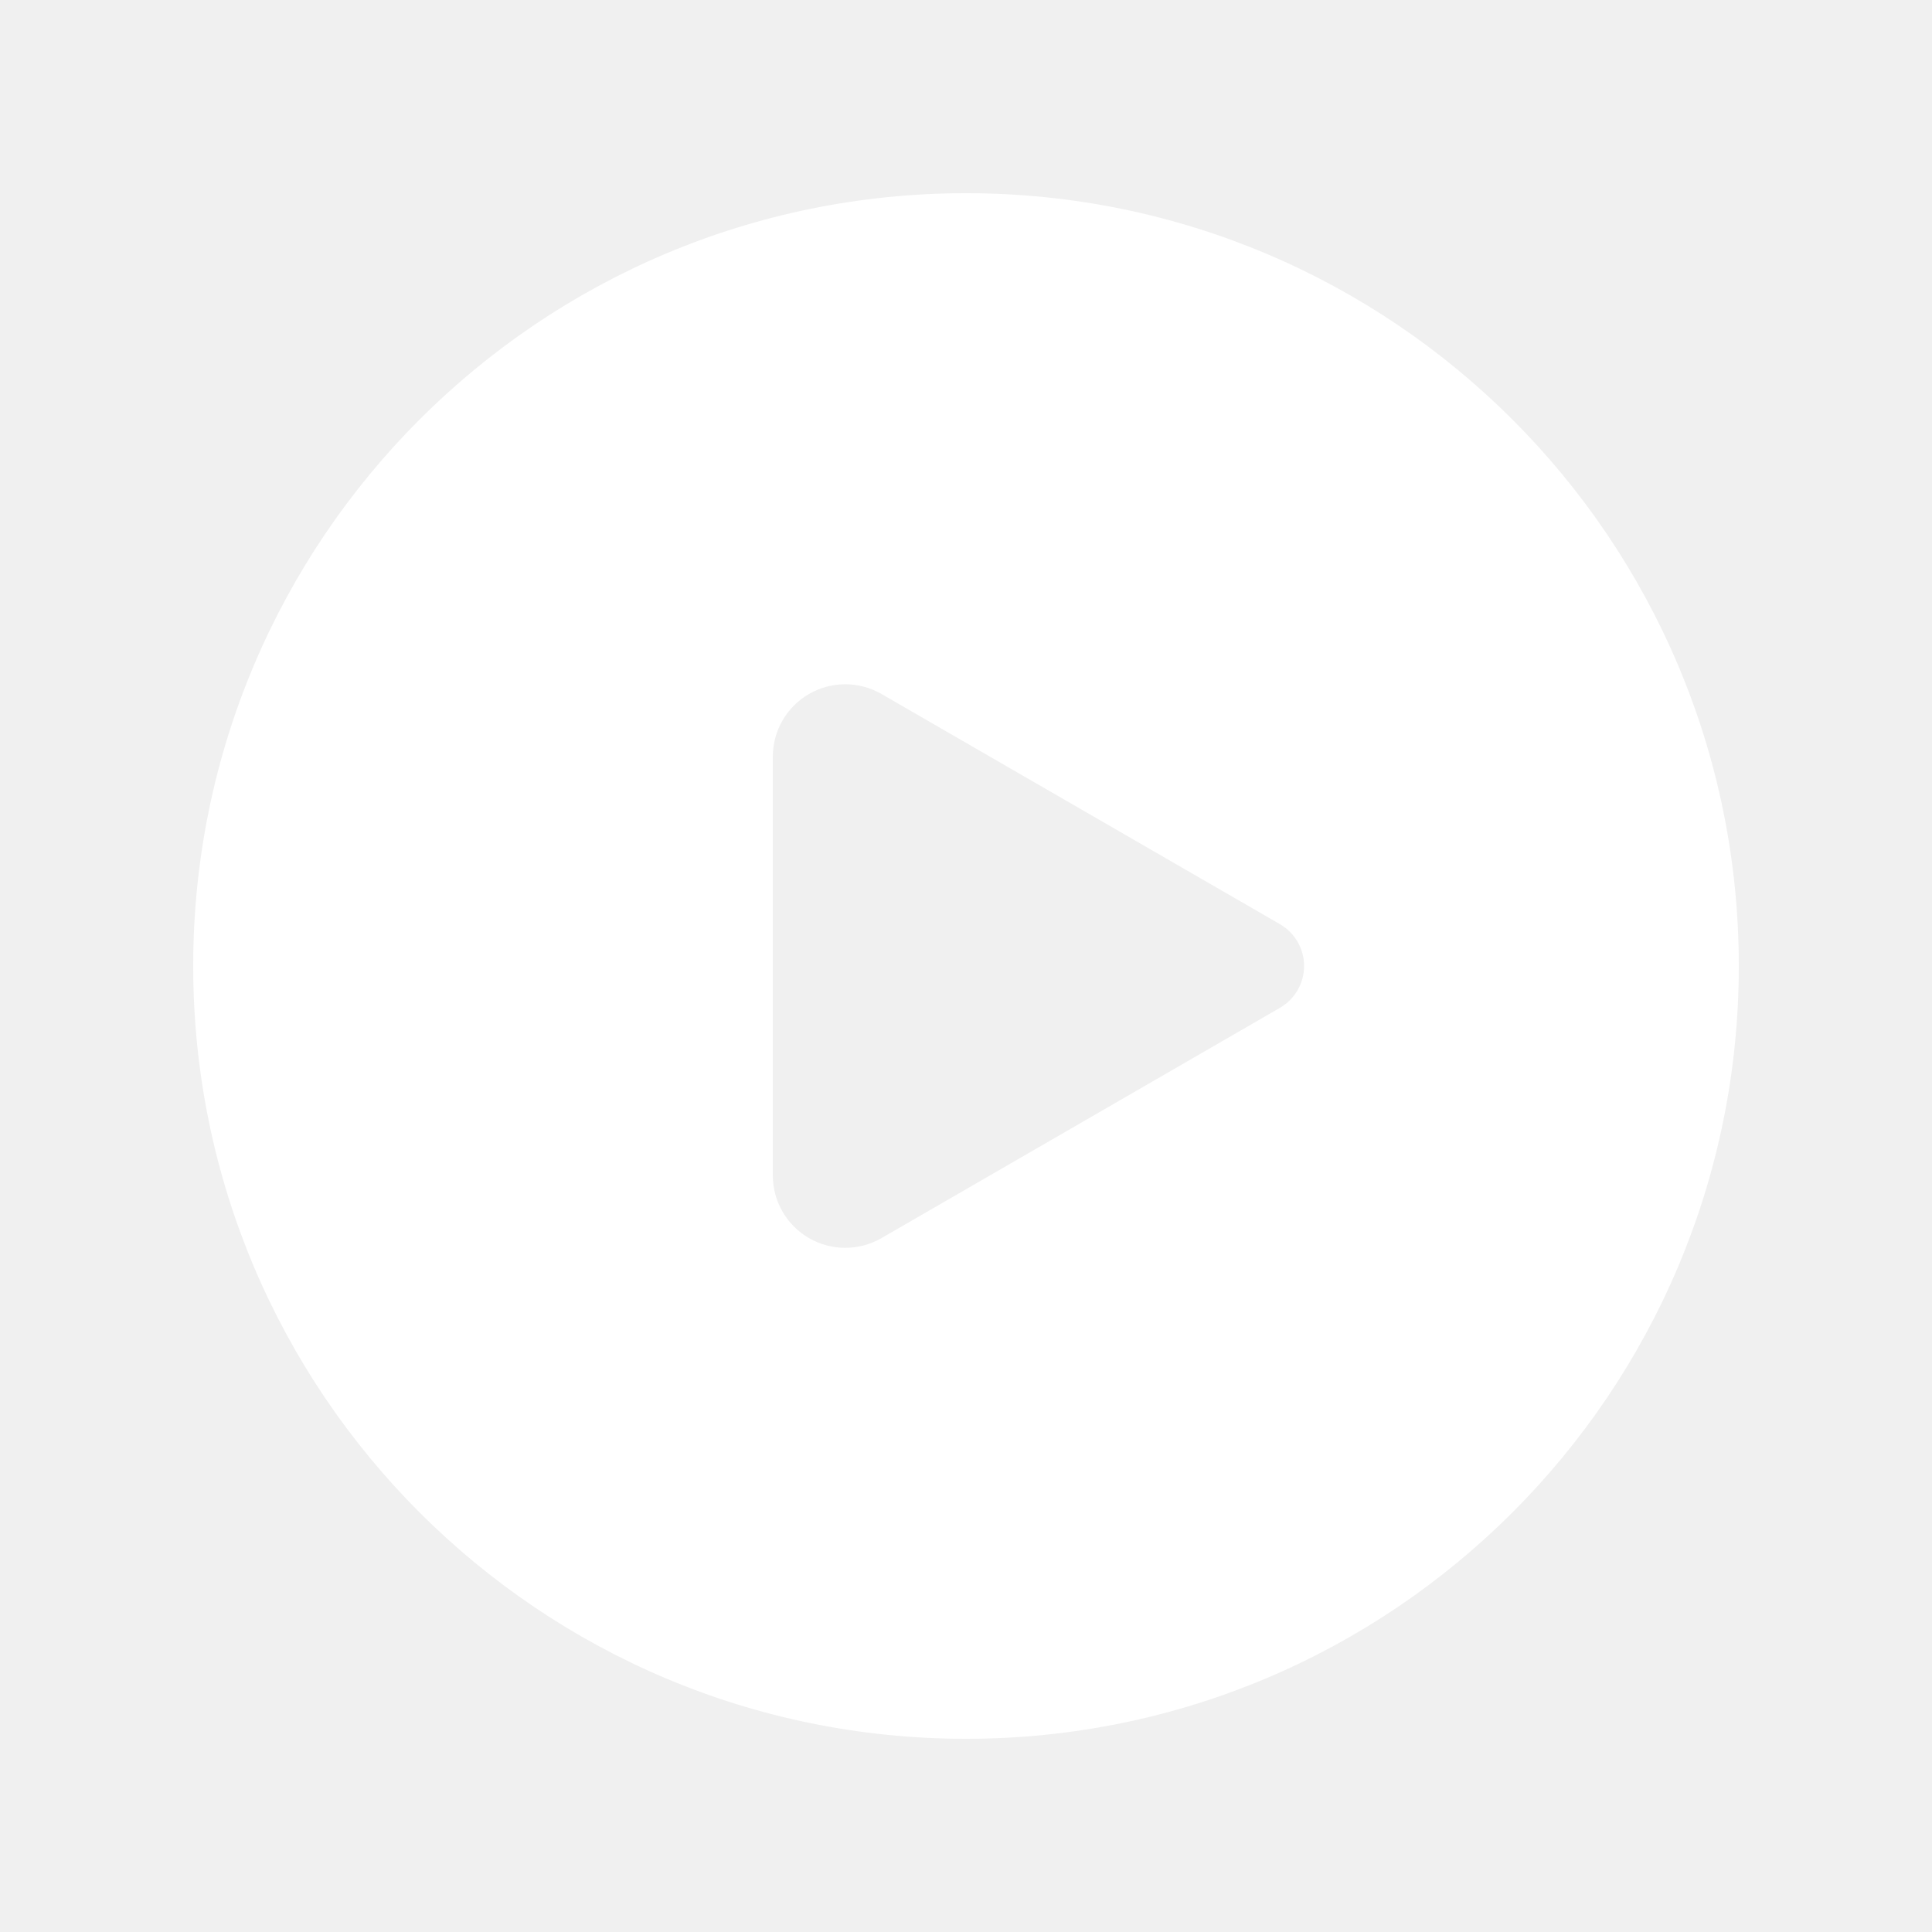
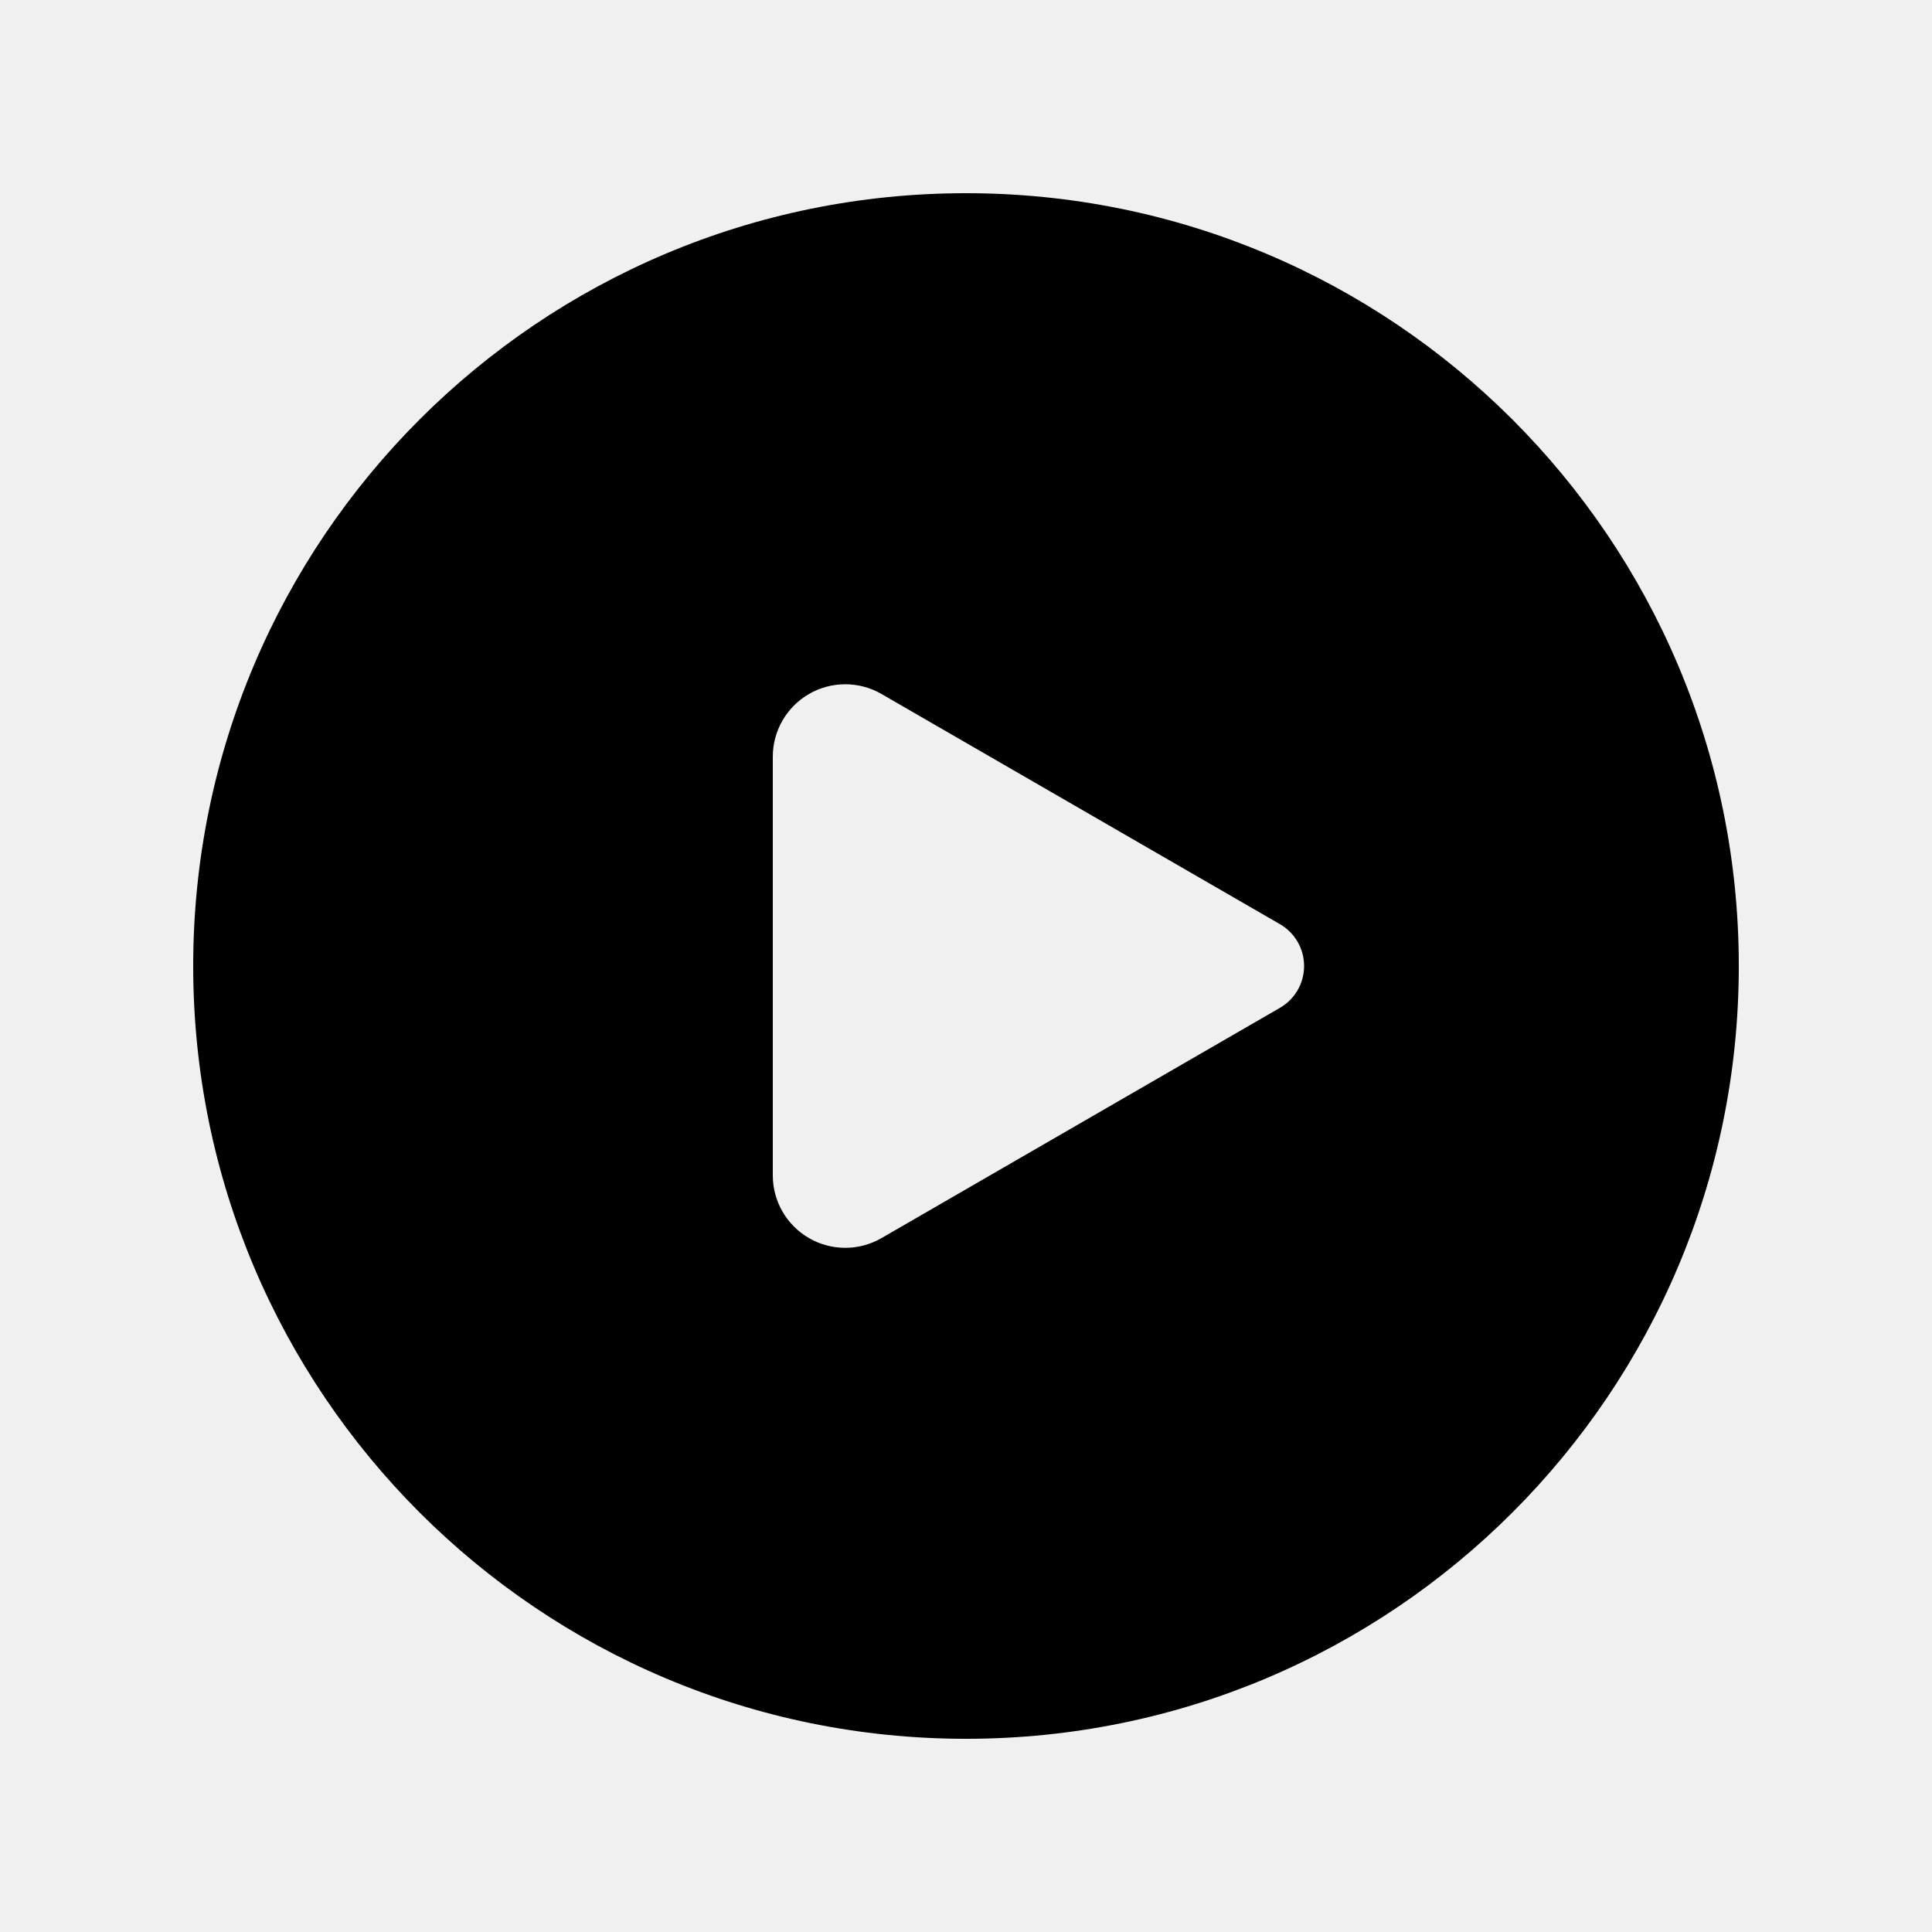
- <svg xmlns="http://www.w3.org/2000/svg" width="45" height="45" viewBox="0 0 20 20">
-   <path fill="#fff" d="M2 10a8 8 0 1 1 16 0a8 8 0 0 1-16 0m6-2.167v4.334a.75.75 0 0 0 1.125.65l4.125-2.384a.5.5 0 0 0 0-.866L9.125 7.184A.75.75 0 0 0 8 7.834" />
+ <svg xmlns="http://www.w3.org/2000/svg" viewBox="0 0 20 20">
+   <path d="M2 10a8 8 0 1 1 16 0a8 8 0 0 1-16 0m6-2.167v4.334a.75.75 0 0 0 1.125.65l4.125-2.384a.5.5 0 0 0 0-.866L9.125 7.184A.75.75 0 0 0 8 7.834" />
</svg>
